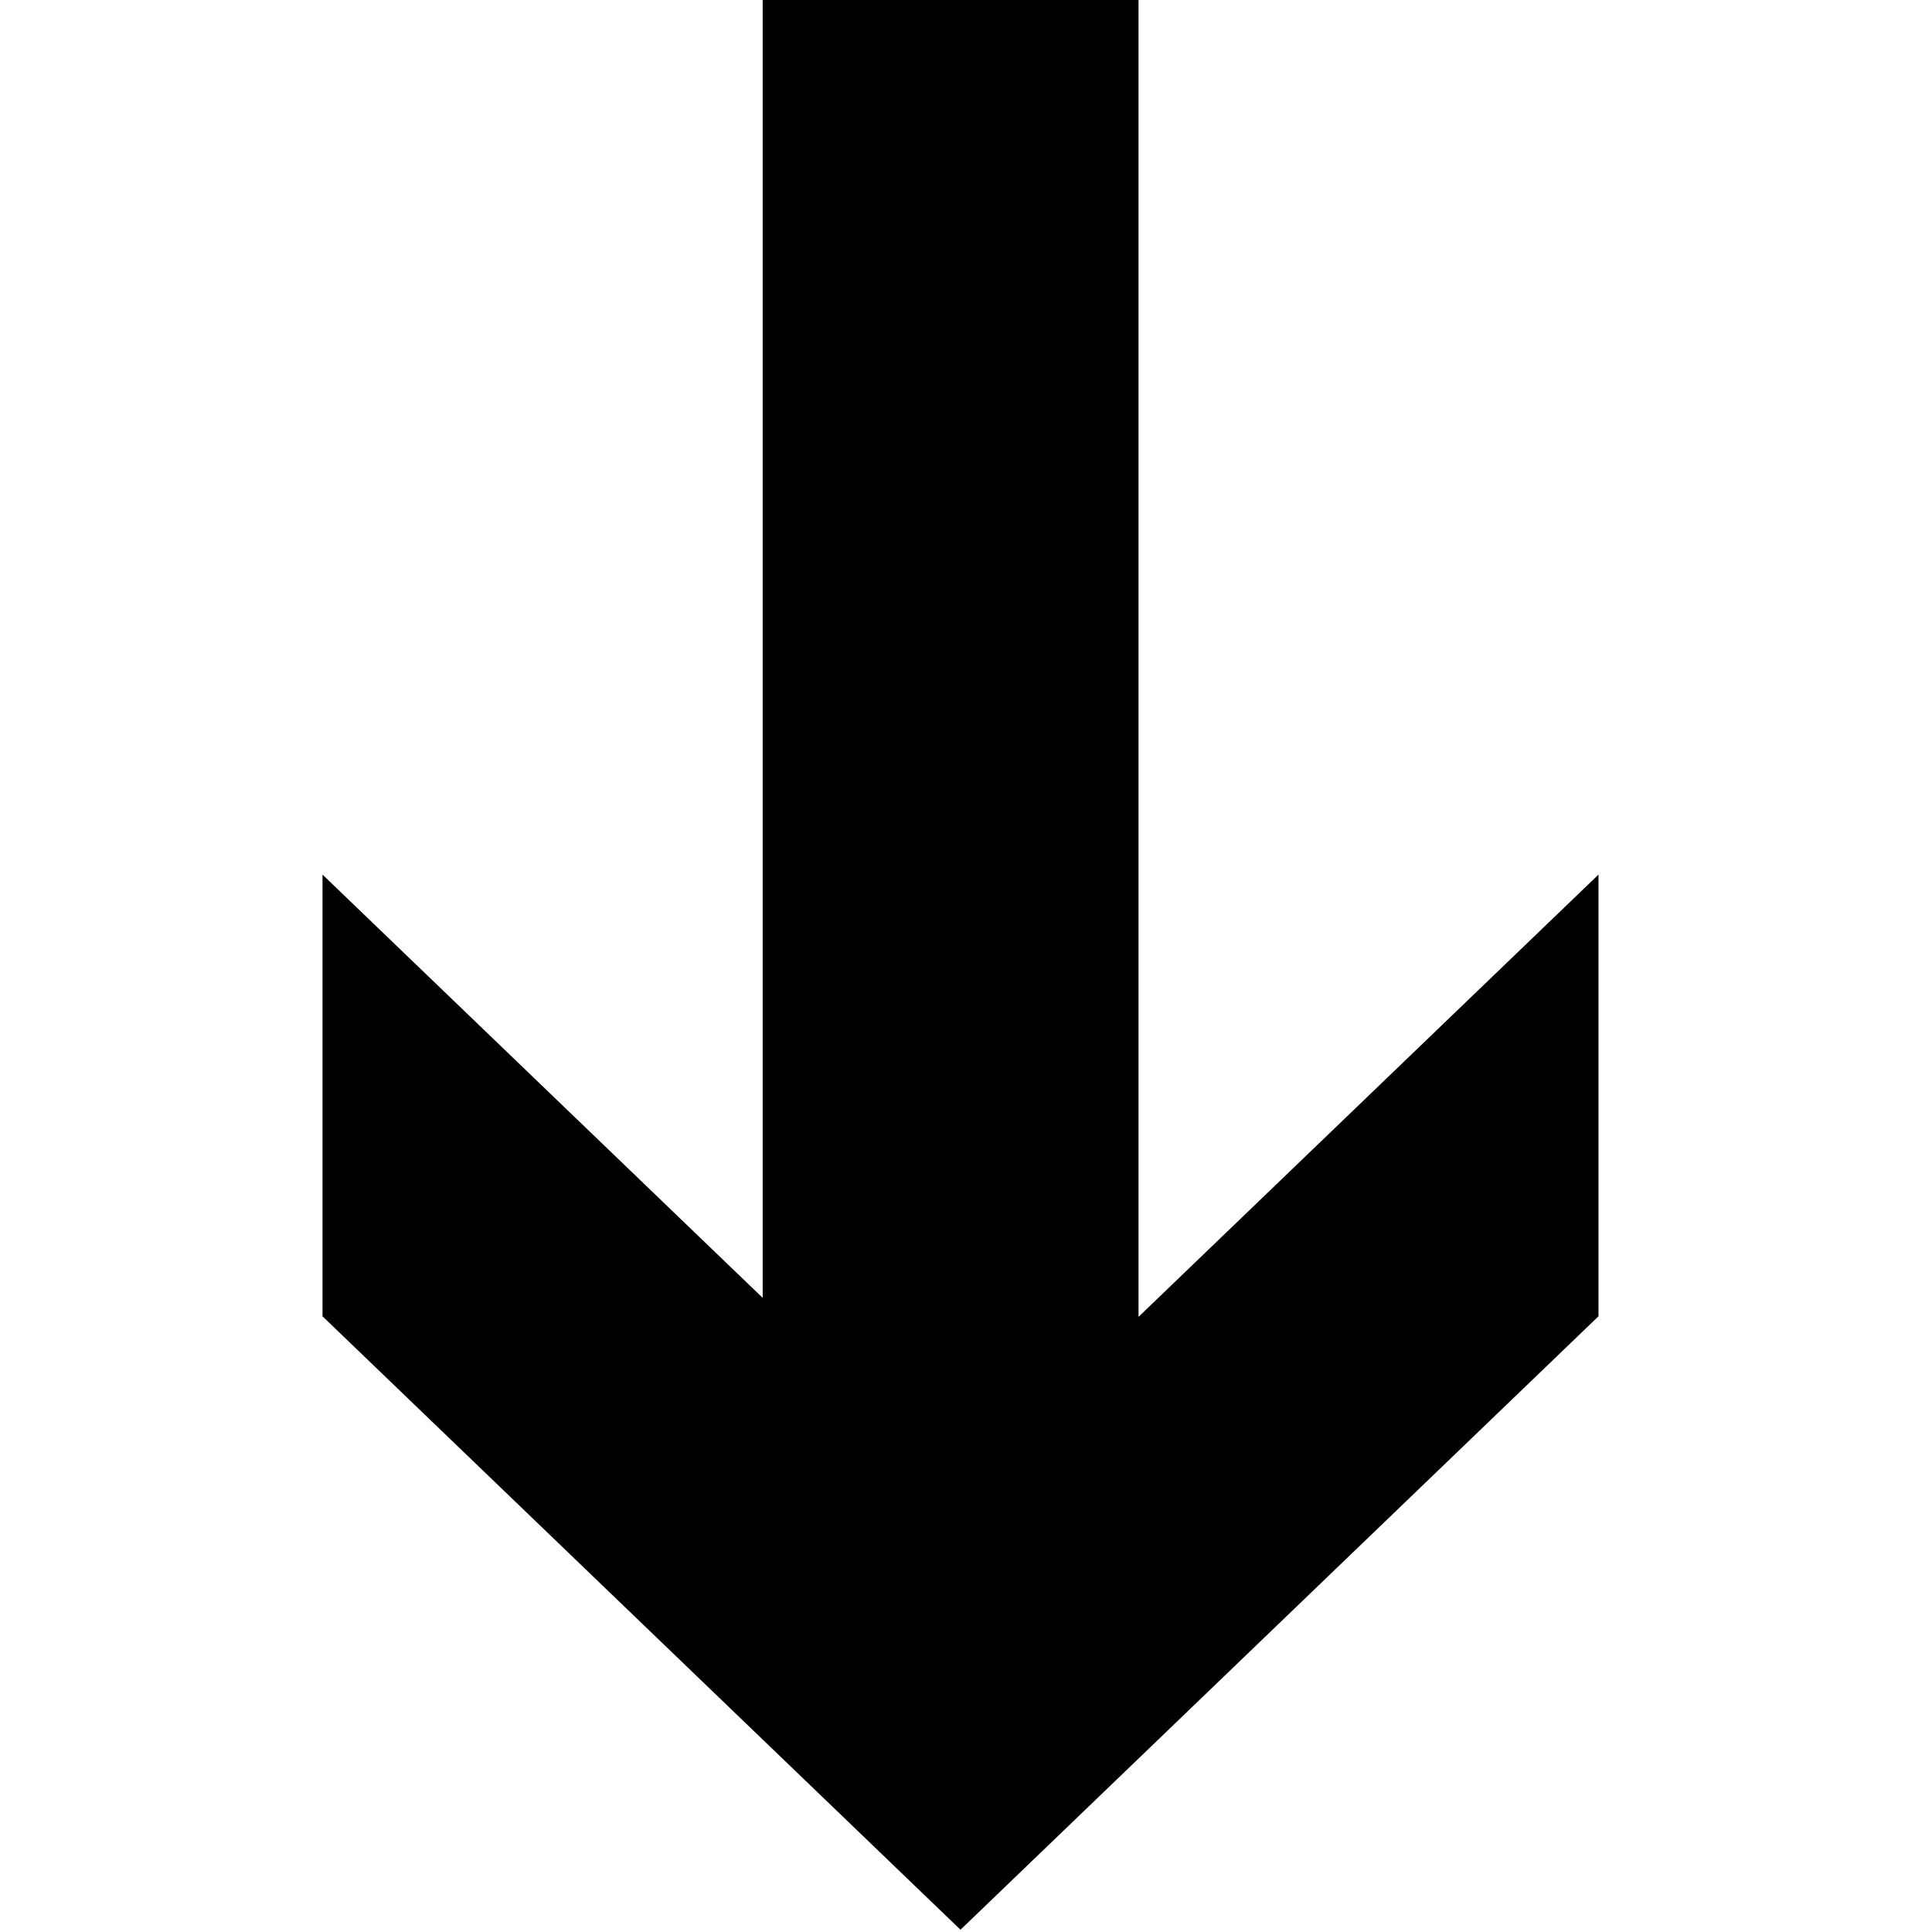
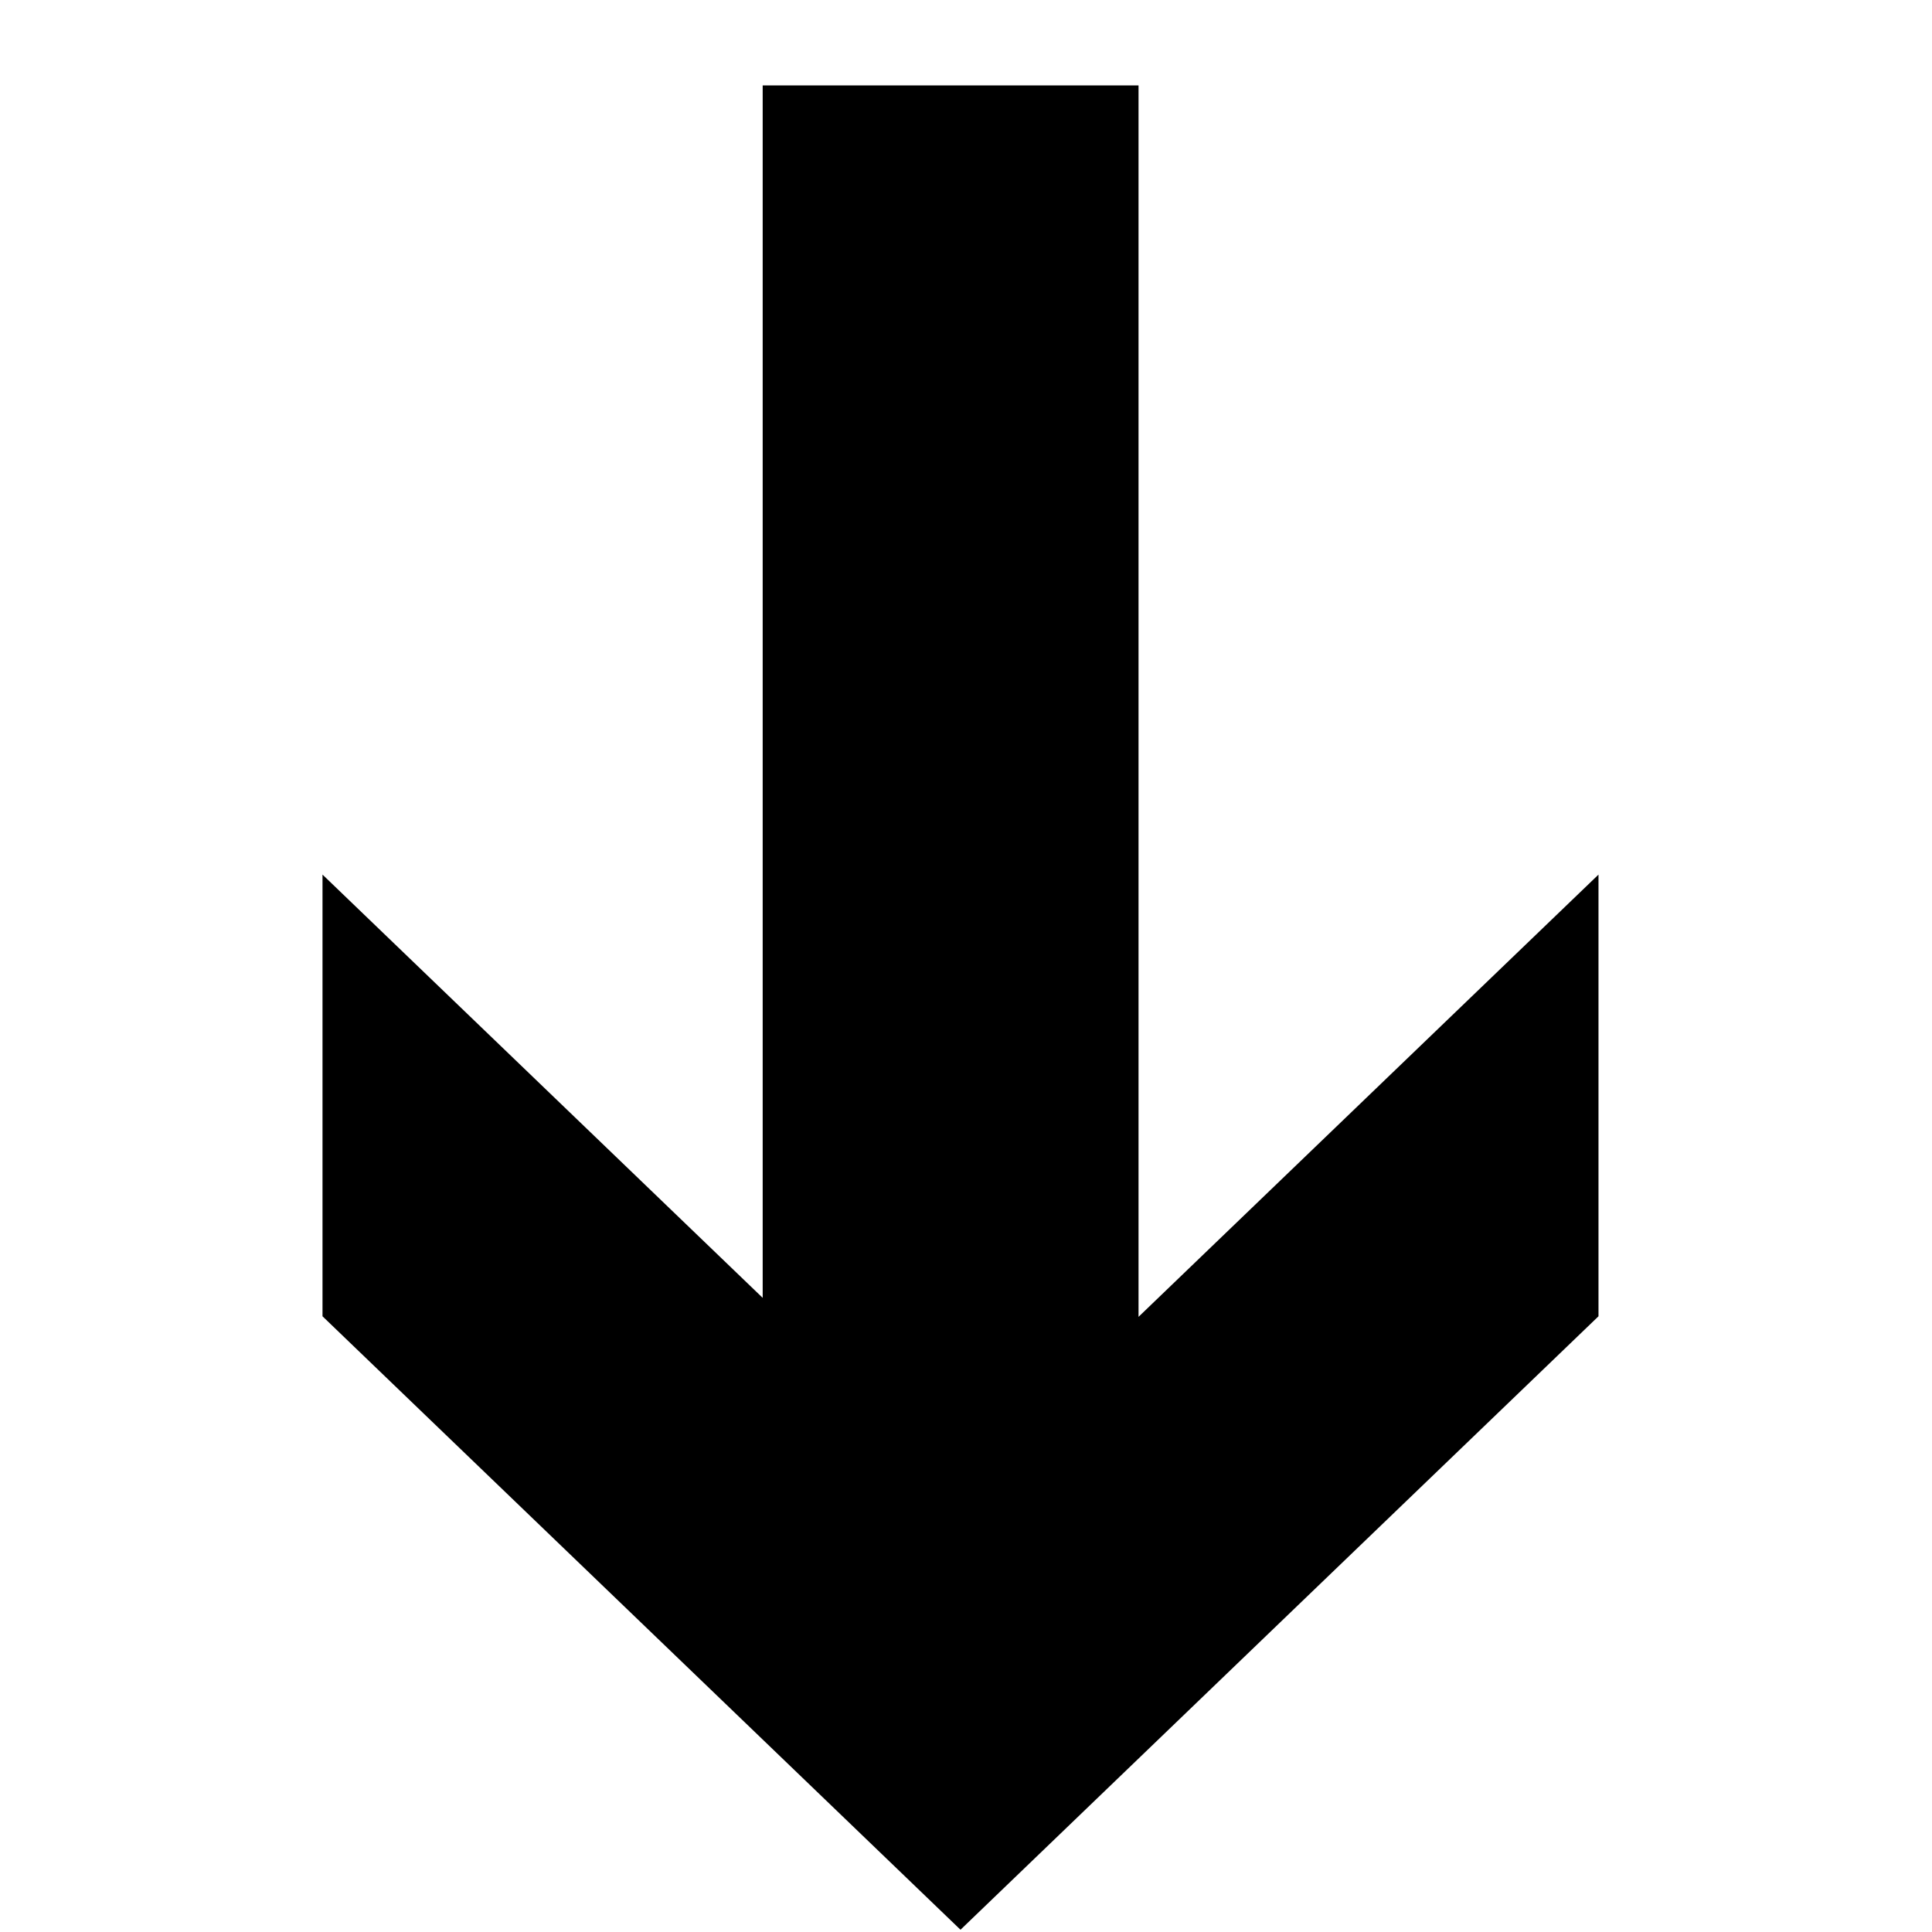
<svg xmlns="http://www.w3.org/2000/svg" width="85.33" height="85.33" viewBox="0 0 85.33 85.33">
  <g transform="translate(-375.99 -125.33)">
    <g>
-       <path d="M485.318,125.23L504.851,145.545L446.59,145.545L446.59,162.145L504.012,162.145L485.318,181.586L504.826,181.586L531.92,153.408L512.988,153.408L512.988,153.408L531.92,153.408L504.826,125.23L485.318,125.23Z" fill-rule="evenodd" fill="currentColor" fill-opacity="1" transform="matrix(0,0.9999999,-0.9999999,0,571.82,-321.36)" />
+       <path d="M485.318,125.23L504.851,145.545L450.463,145.545L450.463,162.145L504.012,162.145L485.318,181.586L504.826,181.586L531.92,153.408L512.988,153.408L512.988,153.408L531.92,153.408L504.826,125.23L485.318,125.23Z" fill-rule="evenodd" fill="currentColor" fill-opacity="1" transform="matrix(0,0.9999999,-0.9999999,0,571.82,-321.36)" />
    </g>
  </g>
</svg>
